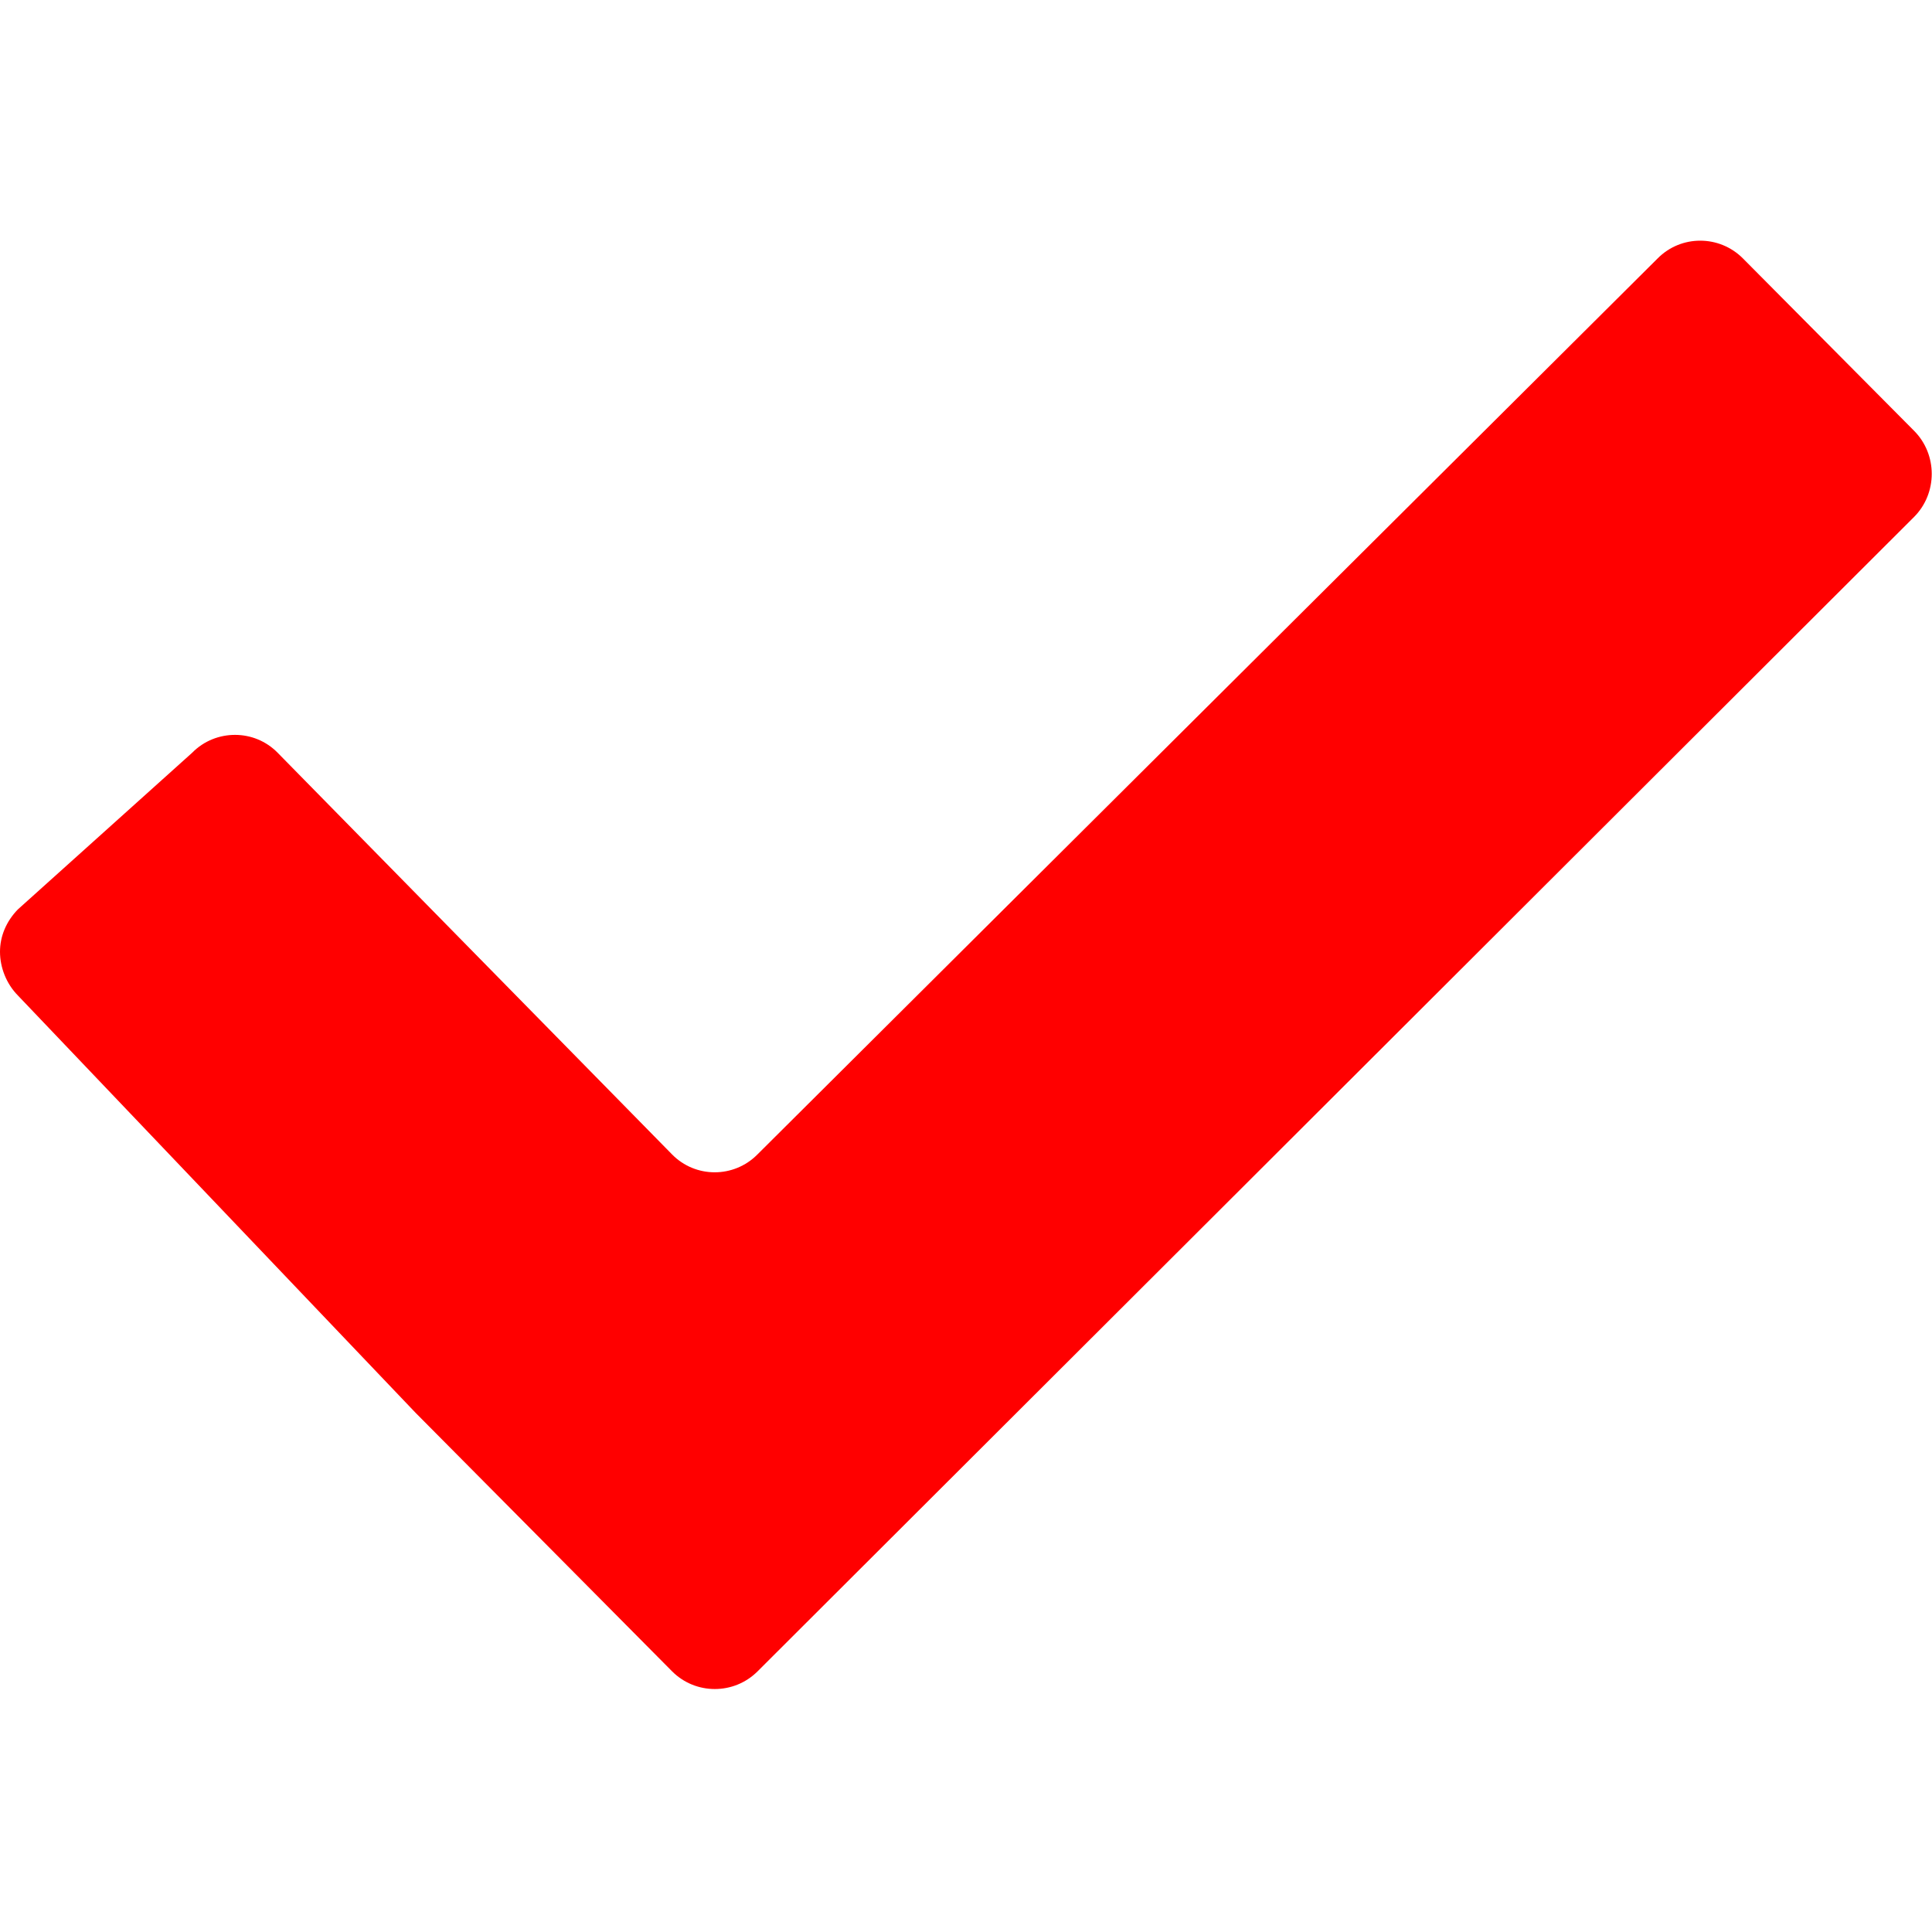
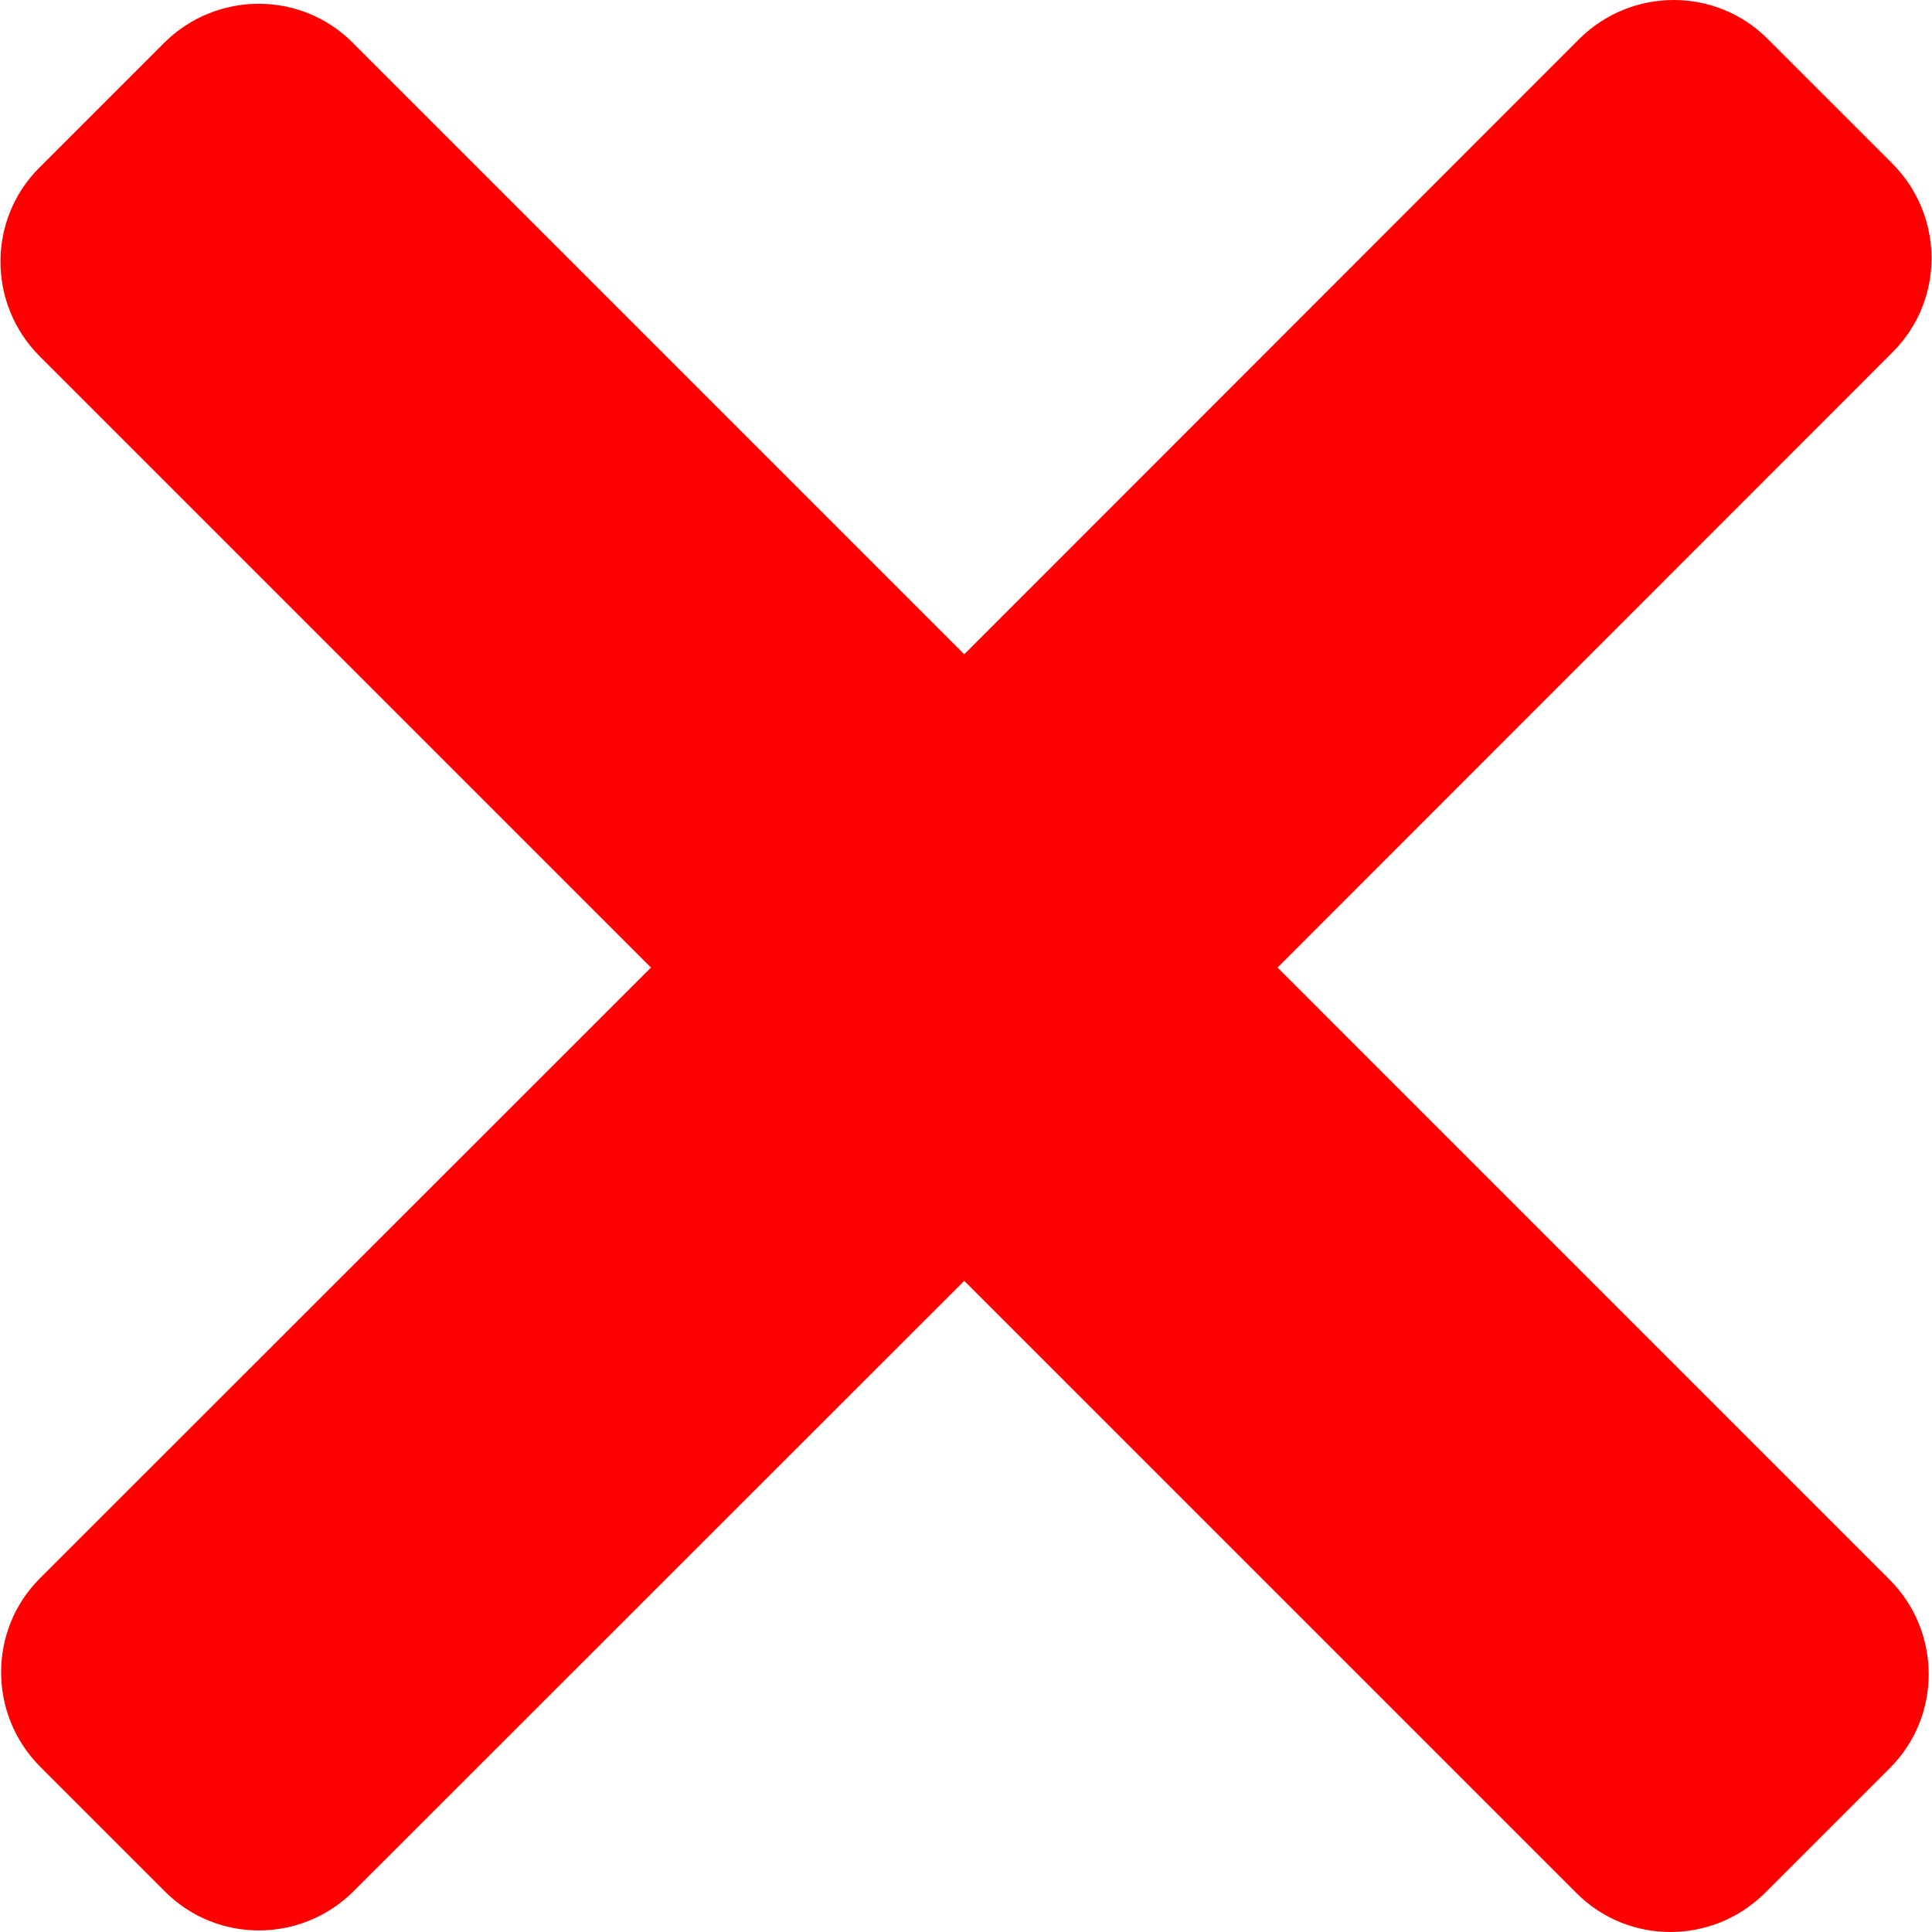
- <svg xmlns="http://www.w3.org/2000/svg" height="24" viewBox="0 0 24 24" width="24">
-   <path fill="#ff0000" clip-rule="evenodd" d="M21.652 3.211c-.293-.295-.77-.295-1.061 0l-11.181 11.129c-.293.297-.771.297-1.062 0l-4.899-4.989c-.145-.148-.335-.221-.526-.222-.193-.001-.389.072-.536.222l-2.165 1.946c-.144.148-.222.333-.222.526 0 .194.078.397.223.544l4.94 5.184 1.062 1.07 2.124 2.141c.292.293.769.293 1.062 0l14.366-14.34c.293-.294.293-.777 0-1.071l-2.125-2.14z" fill-rule="evenodd" />
+ <svg xmlns="http://www.w3.org/2000/svg" version="1.1" id="Capa_1" x="0px" y="0px" width="469.404px" height="469.404px" viewBox="0 0 469.404 469.404" style="enable-background:new 0 0 469.404 469.404;" xml:space="preserve">
+   <path fill="#F00" d="M310.4,235.083L459.88,85.527c12.545-12.546,12.545-32.972,0-45.671L429.433,9.409c-12.547-12.546-32.971-12.546-45.67,0   L234.282,158.967L85.642,10.327c-12.546-12.546-32.972-12.546-45.67,0L9.524,40.774c-12.546,12.546-12.546,32.972,0,45.671   l148.64,148.639L9.678,383.495c-12.546,12.546-12.546,32.971,0,45.67l30.447,30.447c12.546,12.546,32.972,12.546,45.67,0   l148.487-148.41l148.792,148.793c12.547,12.546,32.973,12.546,45.67,0l30.447-30.447c12.547-12.546,12.547-32.972,0-45.671   L310.4,235.083z" />
</svg>
